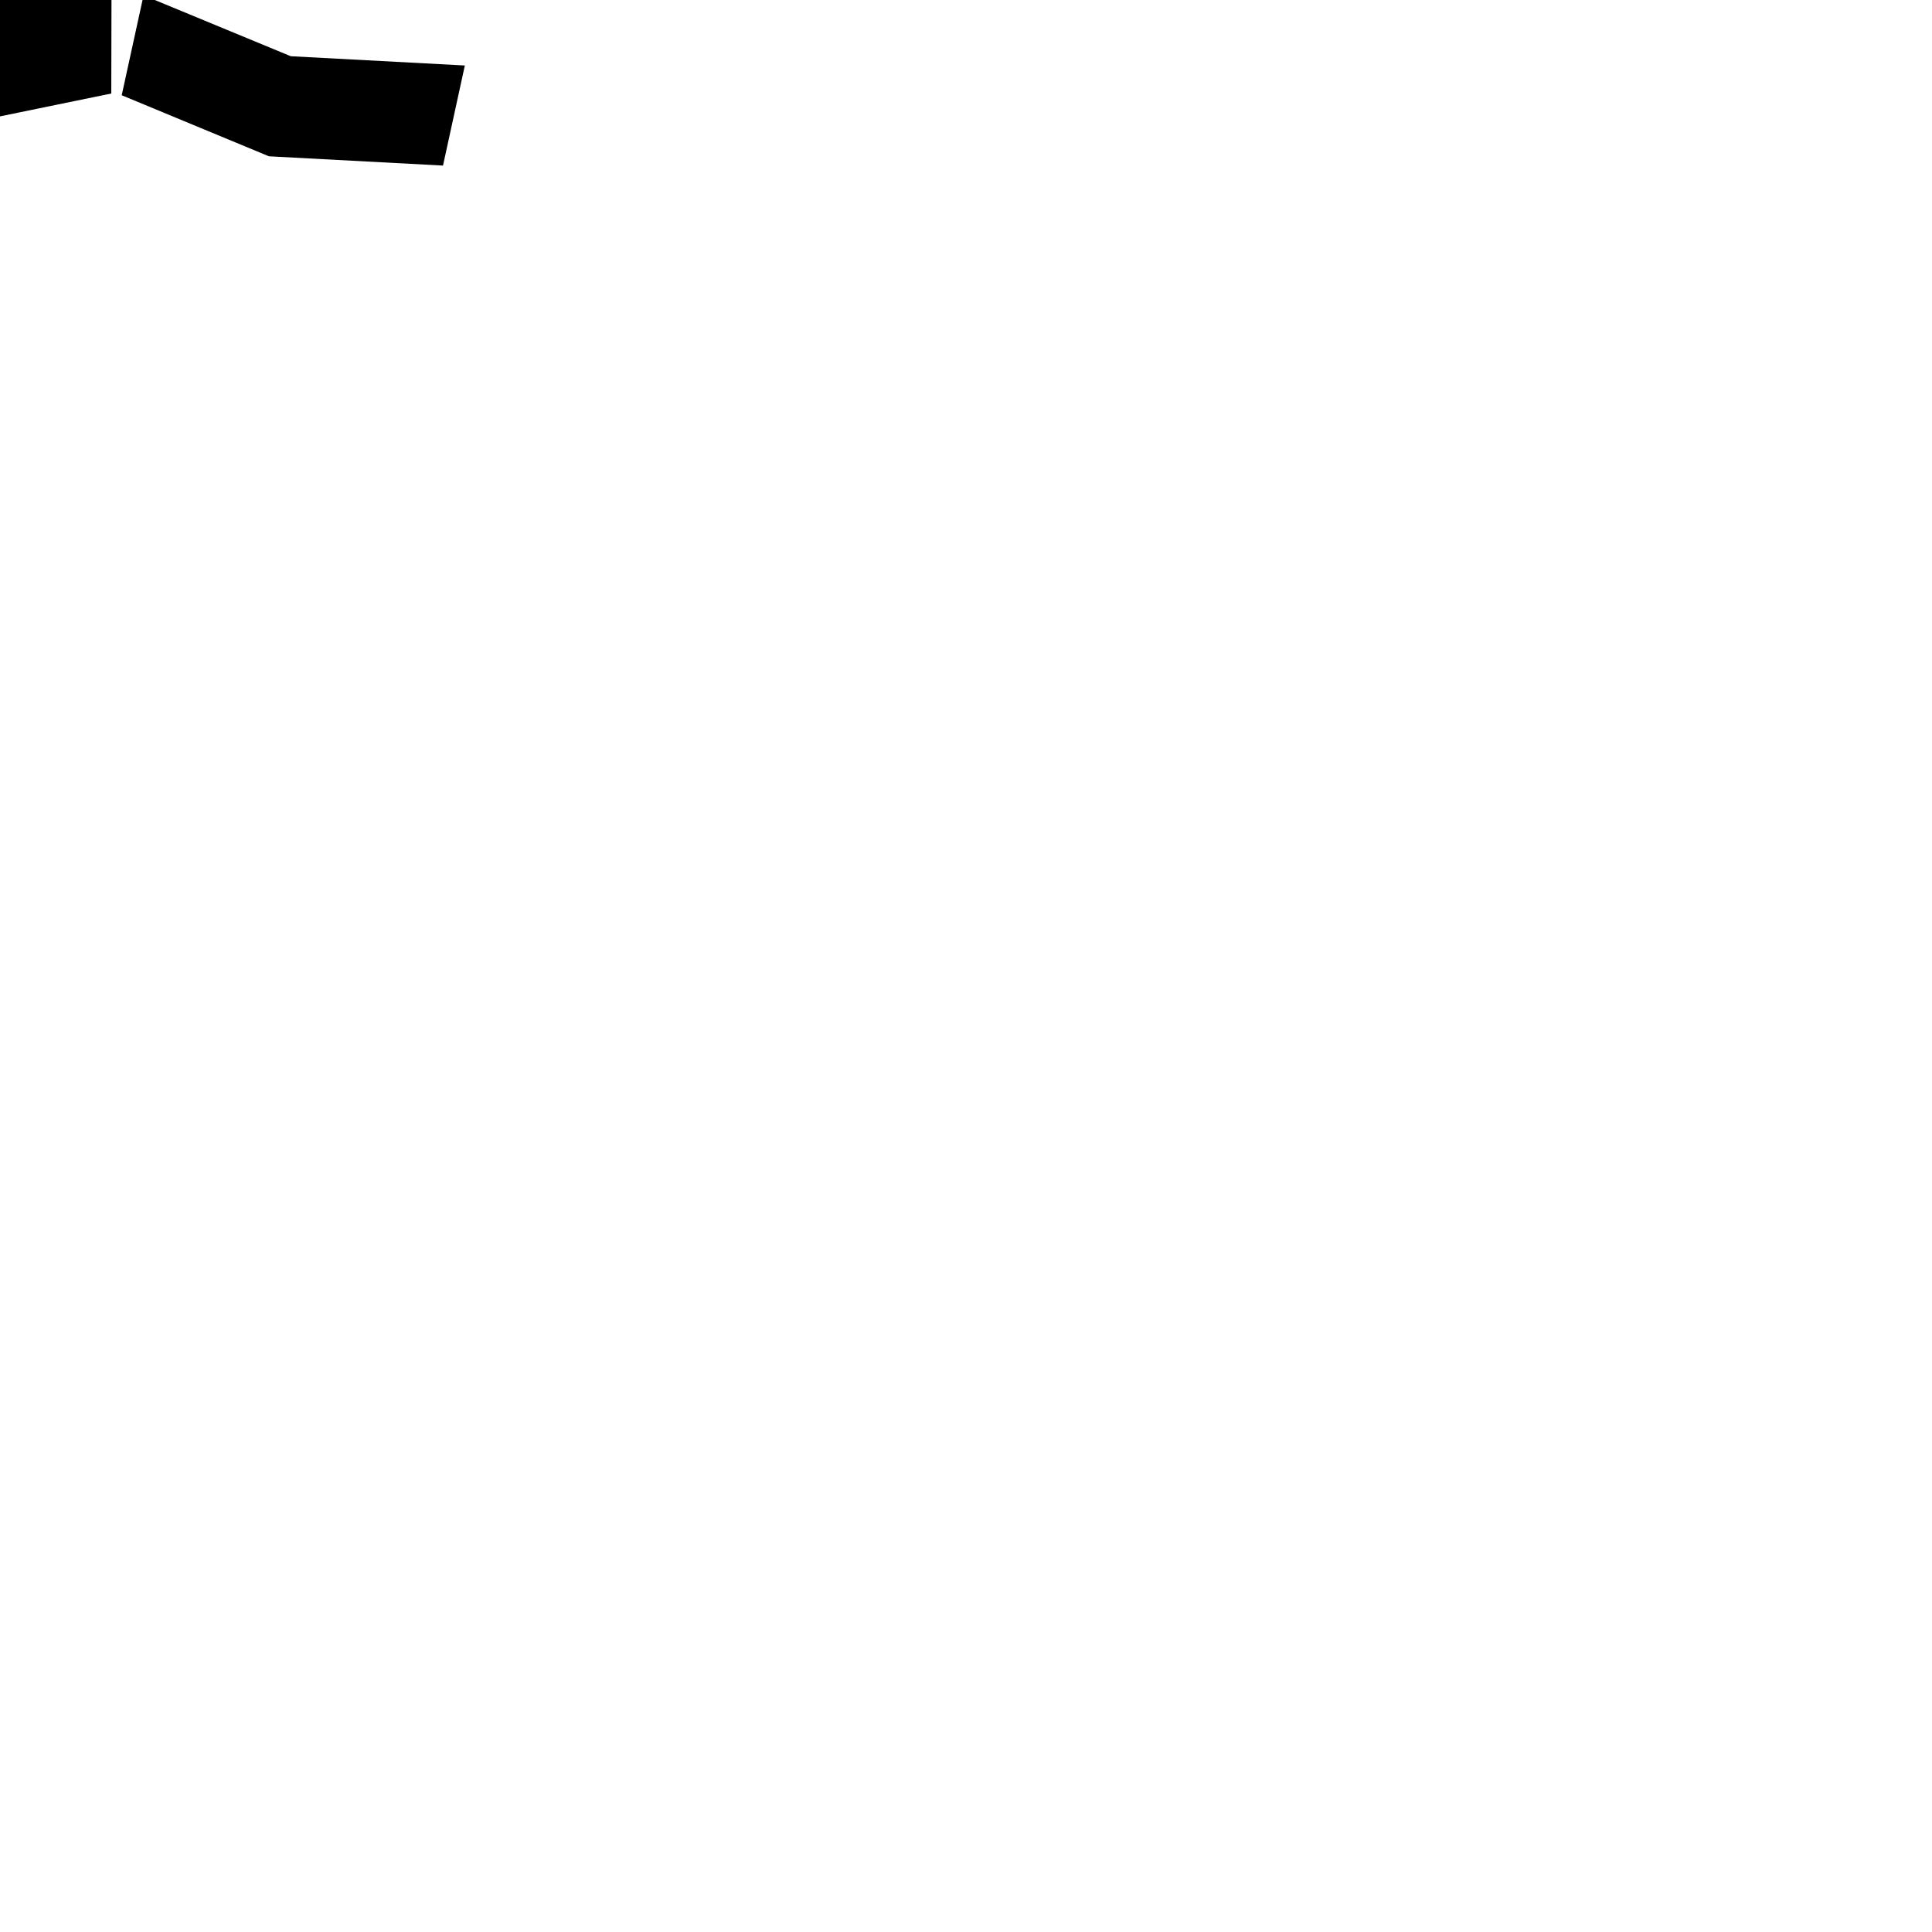
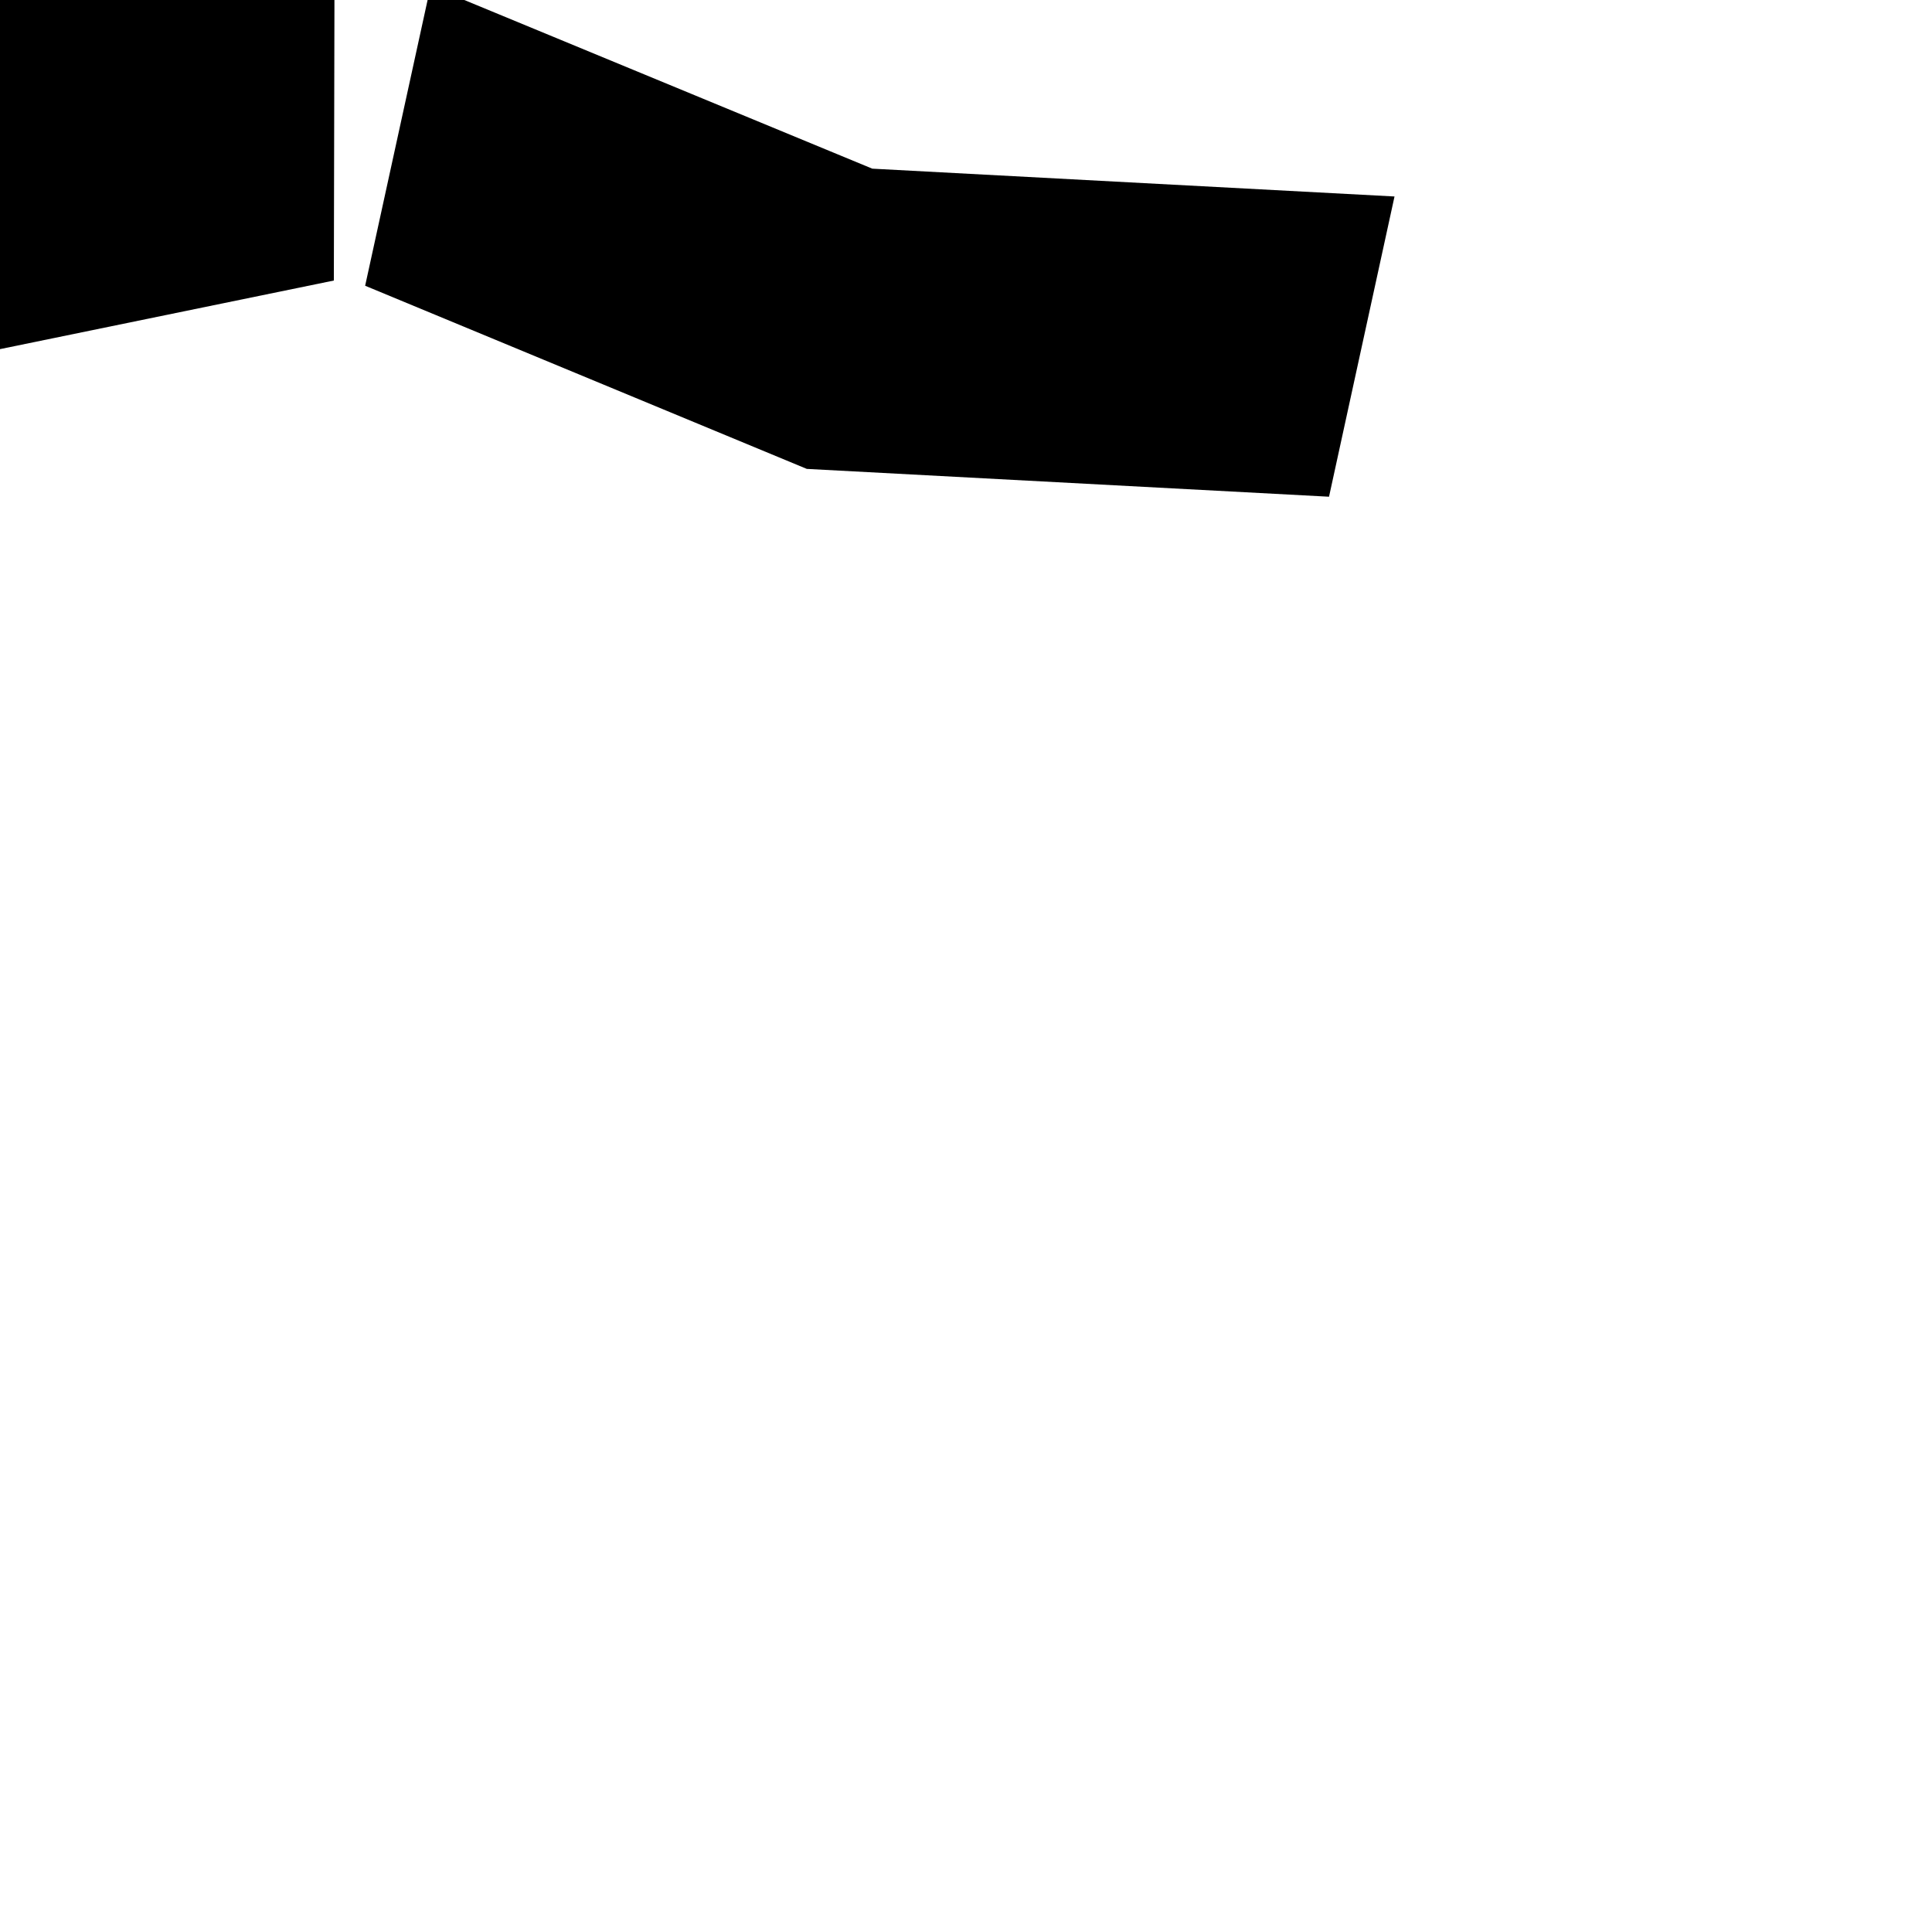
<svg xmlns="http://www.w3.org/2000/svg" version="1.1" id="Calque_1" x="0px" y="0px" viewBox="0 0 1000 1000" style="enable-background:new 0 0 1000 1000;" xml:space="preserve">
-   <polygon points="229.3,85.7 139.2,80.9 63,49.3 74.3,-2.4 150.5,29.1 240.6,33.9 " />
-   <polygon points="57.7,0.5 57.7,-0.3 57.7,-0.3 57.7,-47.4 -7.9,-61 -8.1,-0.4 -8.1,-0.4 -8.1,0.4 -8.1,1.3 -8.1,1.3 -8.1,61.9   57.6,48.4 57.7,1.4 57.7,1.4 " />
-   <polygon points="-59.6,-3 -14.1,-3.4 -44.1,-98.5 -61.2,-98.5 -78.3,-98.5 -108.3,-3.4 -62.8,-3 -62.8,-3 -61.2,-3 " />
-   <rect x="-116.3" y="15.5" transform="matrix(0.7071 -0.7071 0.7071 0.7071 -59.2777 -43.2539)" width="68.9" height="68.9" />
-   <rect x="-240.6" y="-98.7" width="126" height="126" />
+   <polygon points="687.9,257.1 417.6,242.7 189,147.9 222.9,-7.2 451.5,87.3 721.8,101.7 " />
+   <polygon points="173.1,1.5 173.1,-0.9 173.1,-0.9 173.1,-142.2 -23.7,-183 -24.3,-1.2 -24.3,-1.2 -24.3,1.2 -24.3,3.9 -24.3,3.9   -24.3,185.7 172.8,145.2 173.1,4.2 173.1,4.2 " />
+   <polygon points="-178.8,-9 -42.3,-10.2 -132.3,-295.5 -183.6,-295.5 -234.9,-295.5 -324.9,-10.2 -188.4,-9 -188.4,-9 -183.6,-9 " />
+   <rect x="-348.9" y="46.5" transform="matrix(0.7071 -0.7071 0.7071 0.7071 -177.9066 -129.7197)" width="206.7" height="206.7" />
+   <rect x="-721.8" y="-296.1" width="378" height="378" />
</svg>
